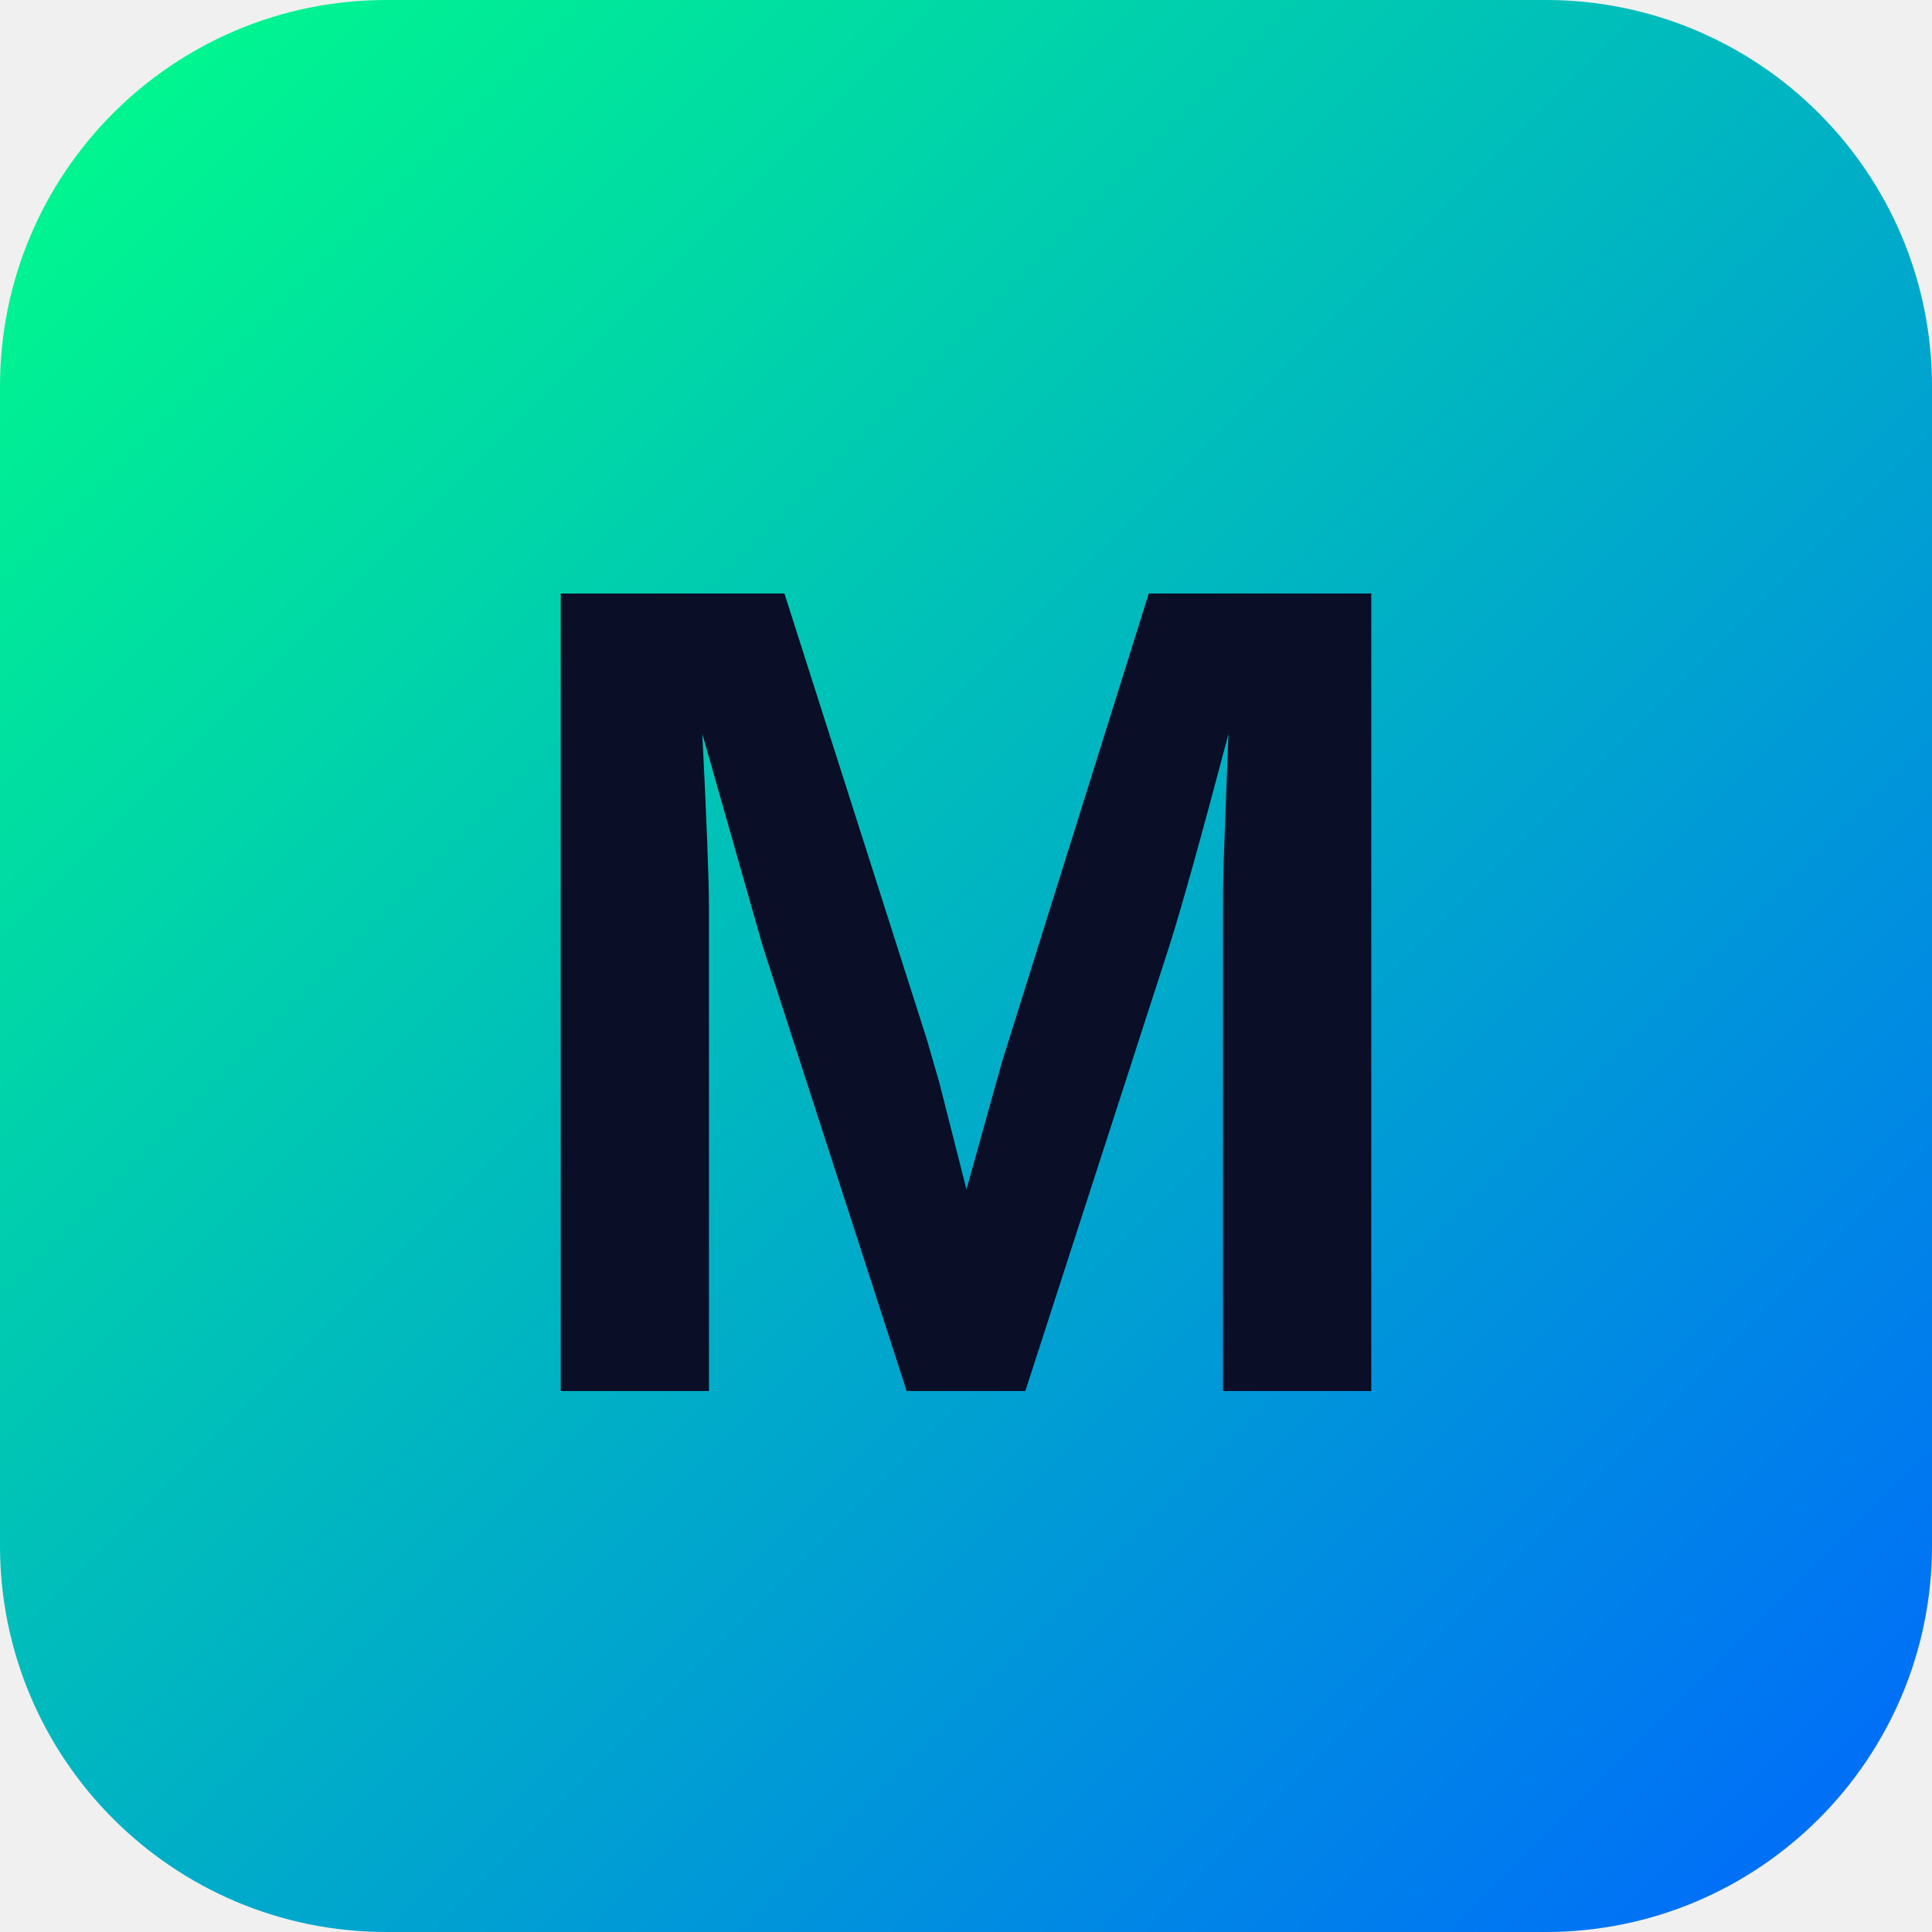
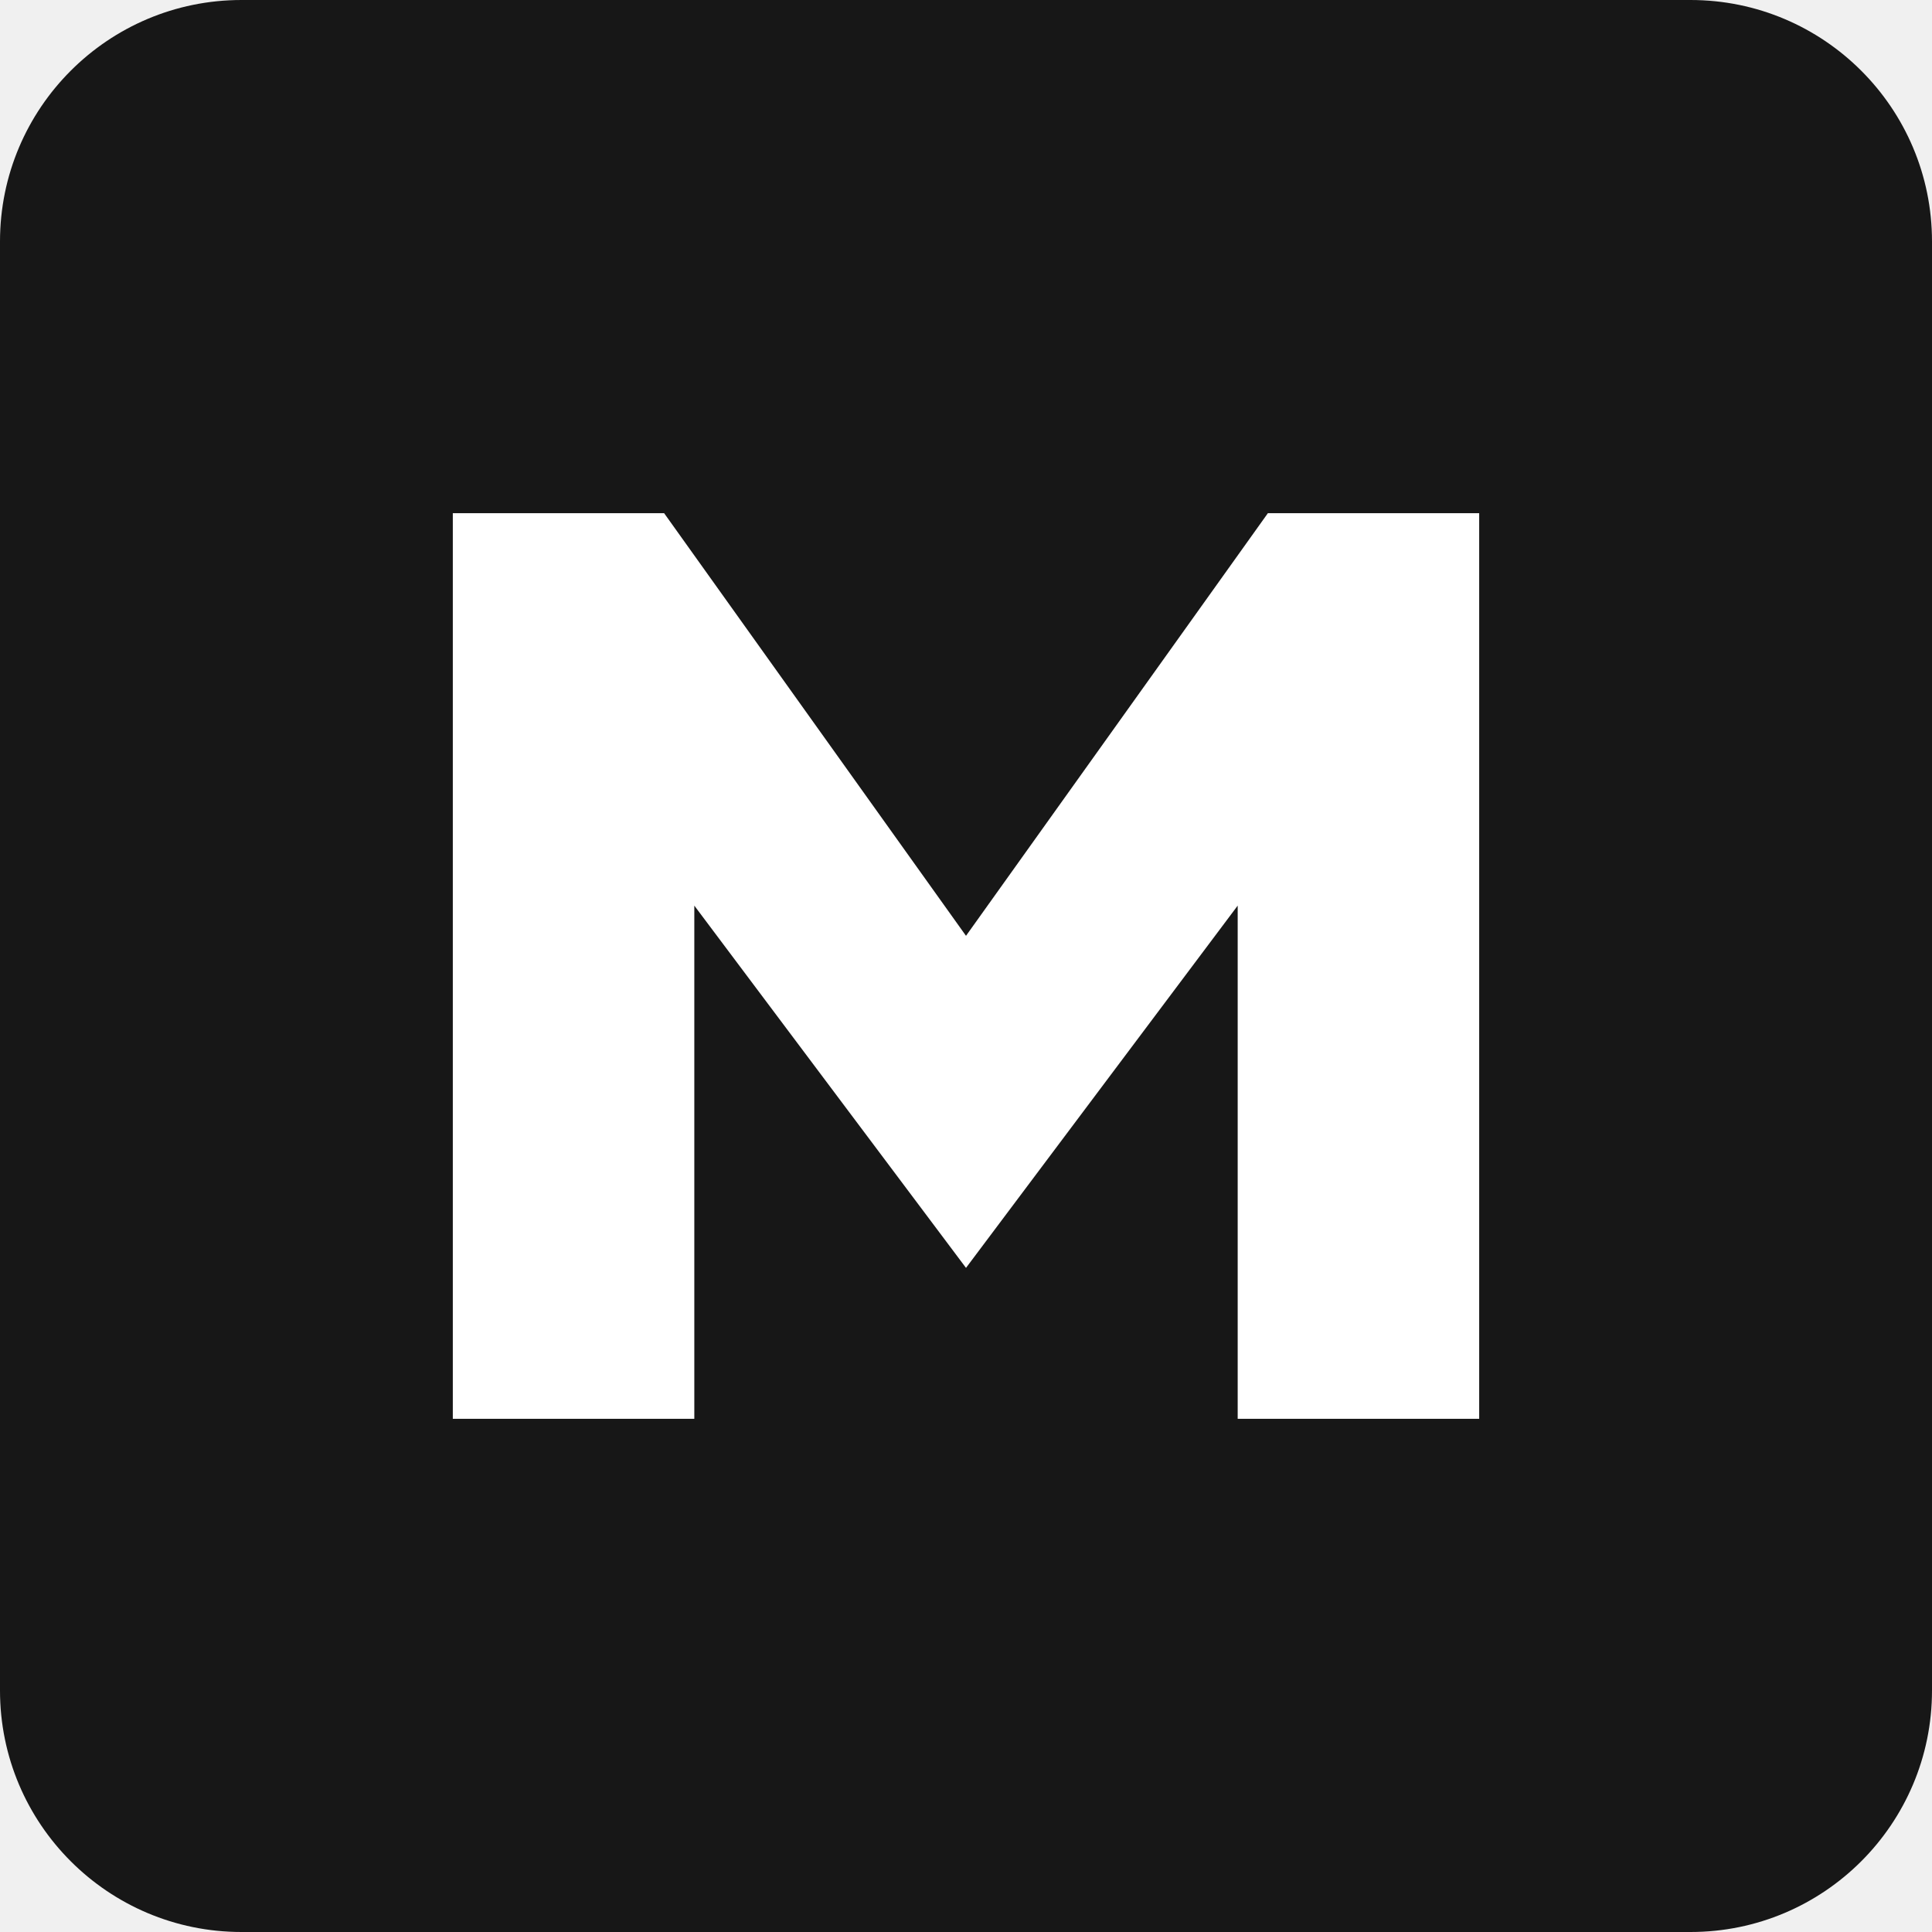
- <svg xmlns="http://www.w3.org/2000/svg" viewBox="0 0 100 100">
-   <defs>
-     <linearGradient id="grad" x1="0%" y1="0%" x2="100%" y2="100%">
-       <stop offset="0%" style="stop-color:#00ff88;stop-opacity:1" />
-       <stop offset="100%" style="stop-color:#0066ff;stop-opacity:1" />
-     </linearGradient>
-   </defs>
-   <rect width="100" height="100" rx="20" fill="url(#grad)" />
-   <text x="50" y="72" font-family="Arial, sans-serif" font-size="60" font-weight="bold" fill="#0a0e27" text-anchor="middle">M</text>
+ <svg xmlns="http://www.w3.org/2000/svg" viewBox="0 0 64 64">
+   <rect width="64" height="64" rx="8" fill="#171717" />
+   <path d="M15 47V17h7l10 14 10-14h7v30h-8V30L32 42 23 30v17z" fill="#fff" />
</svg>
